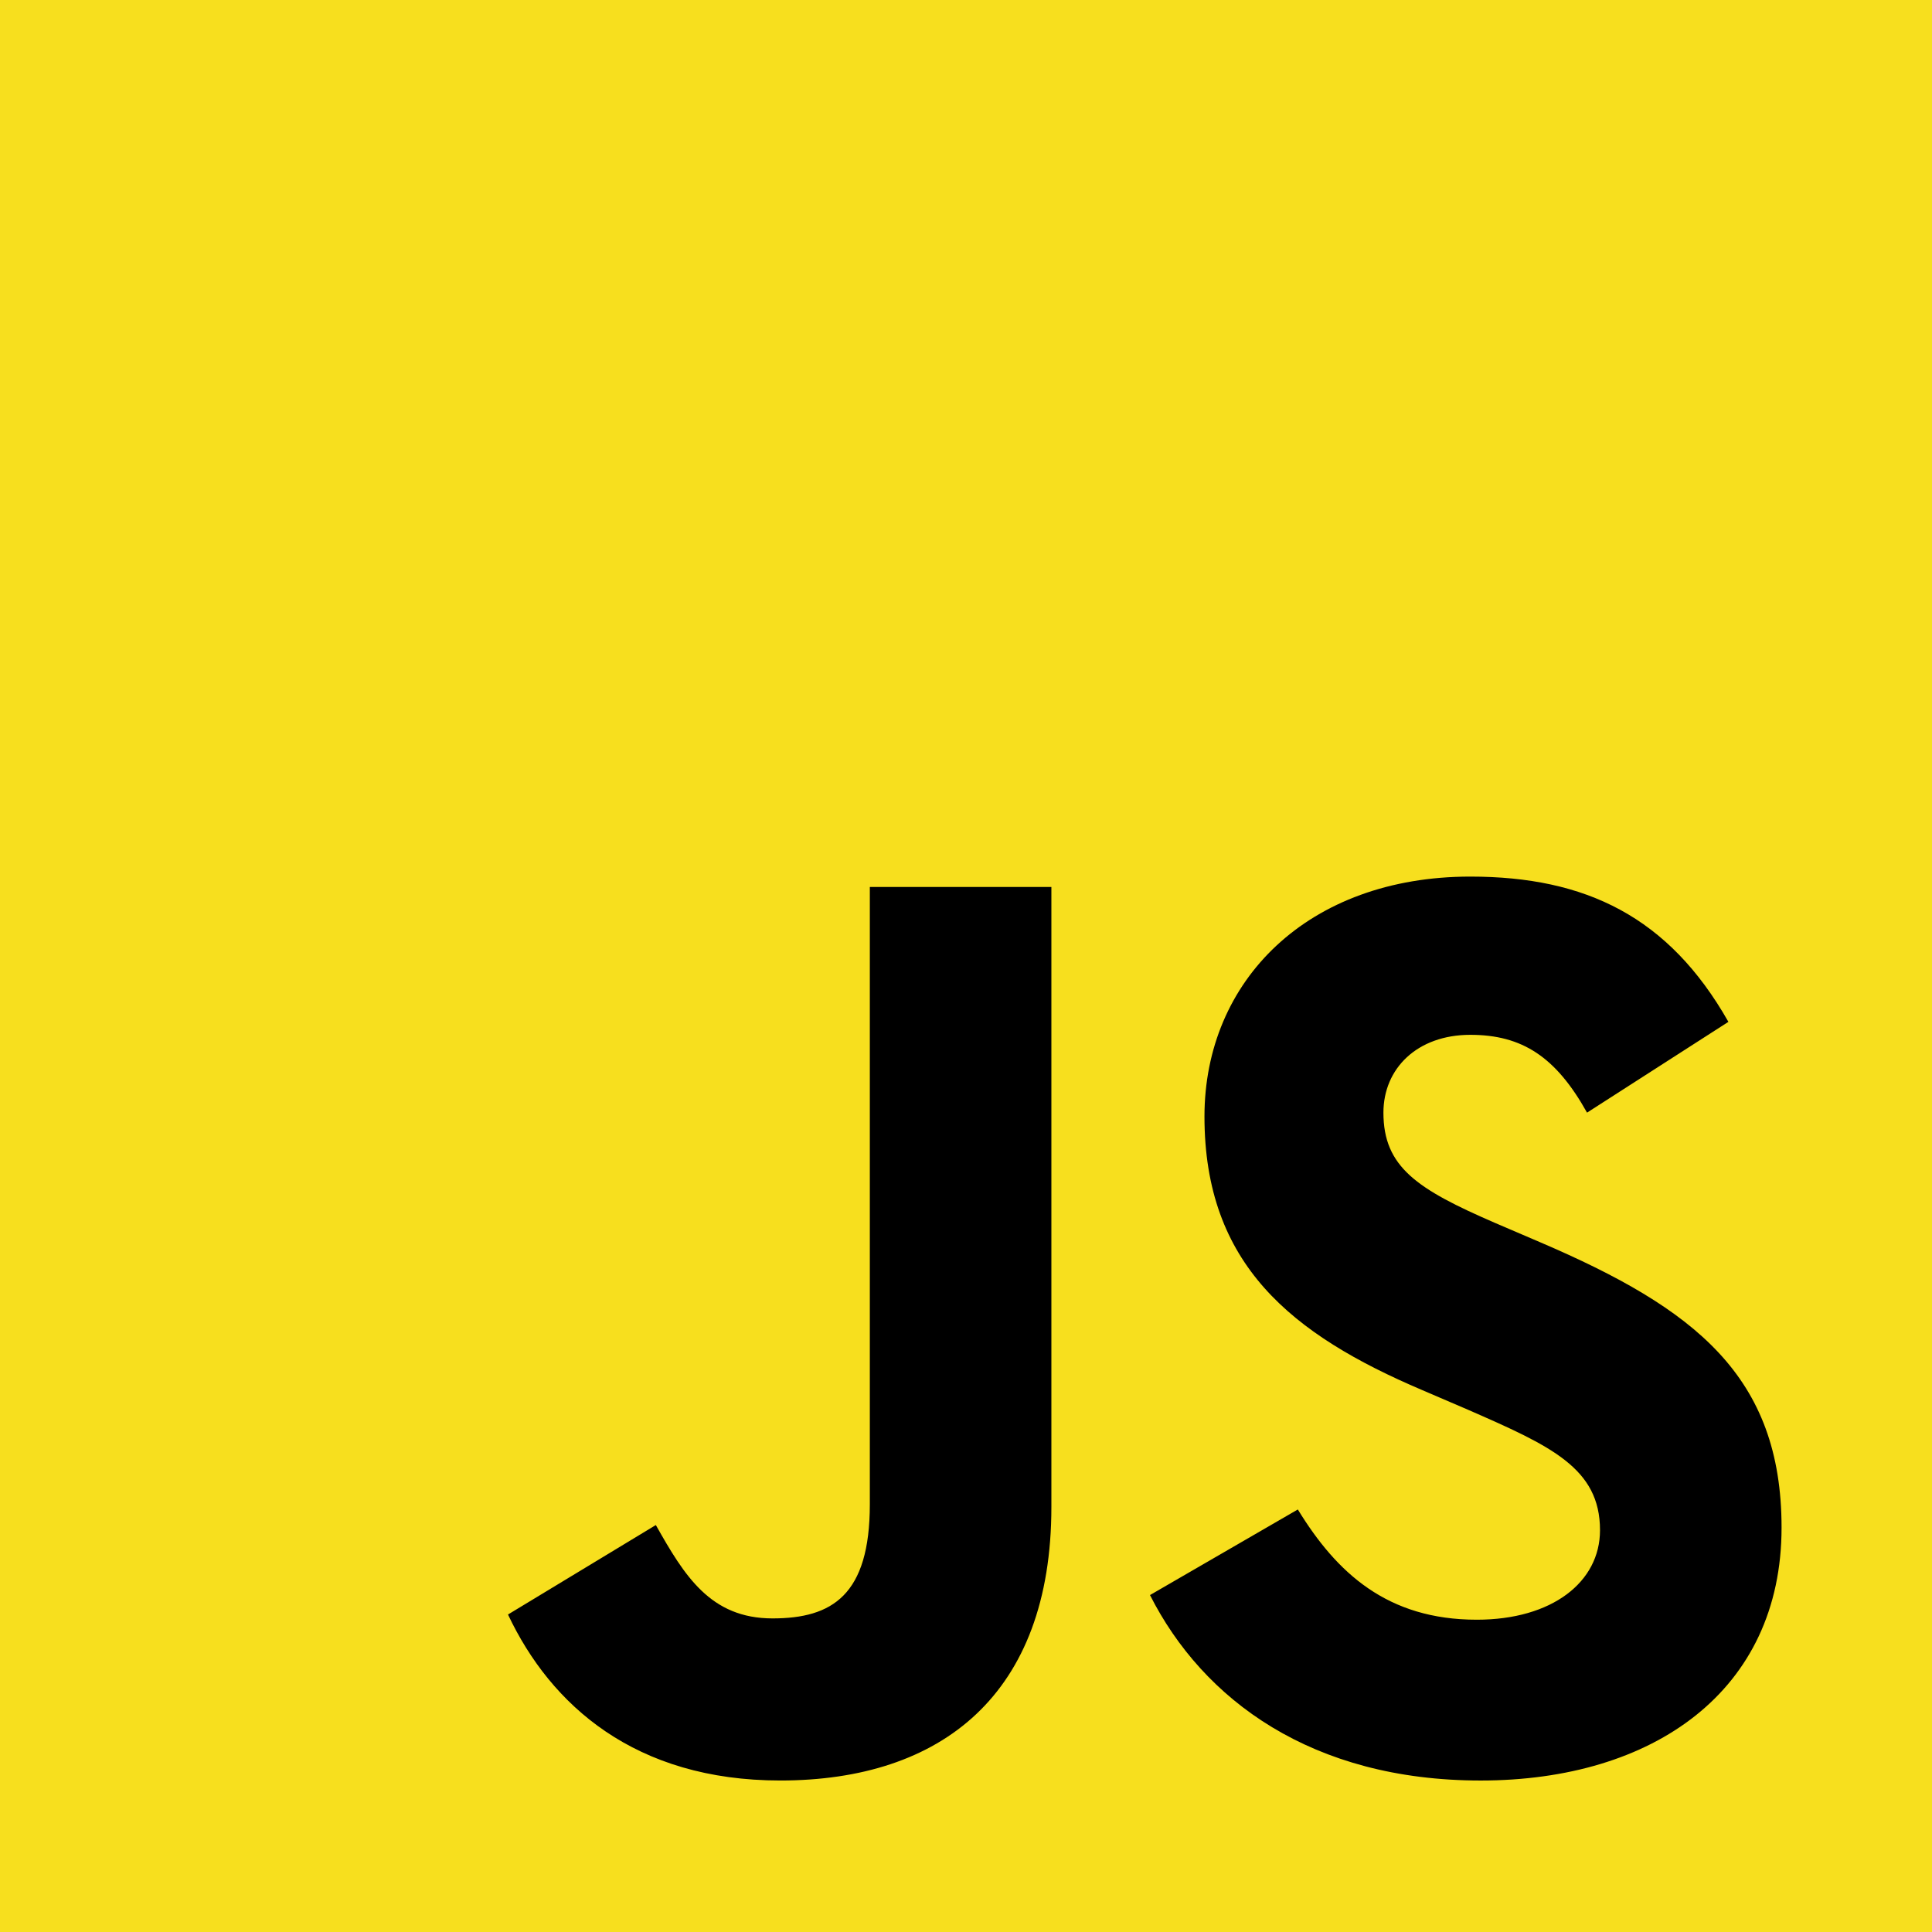
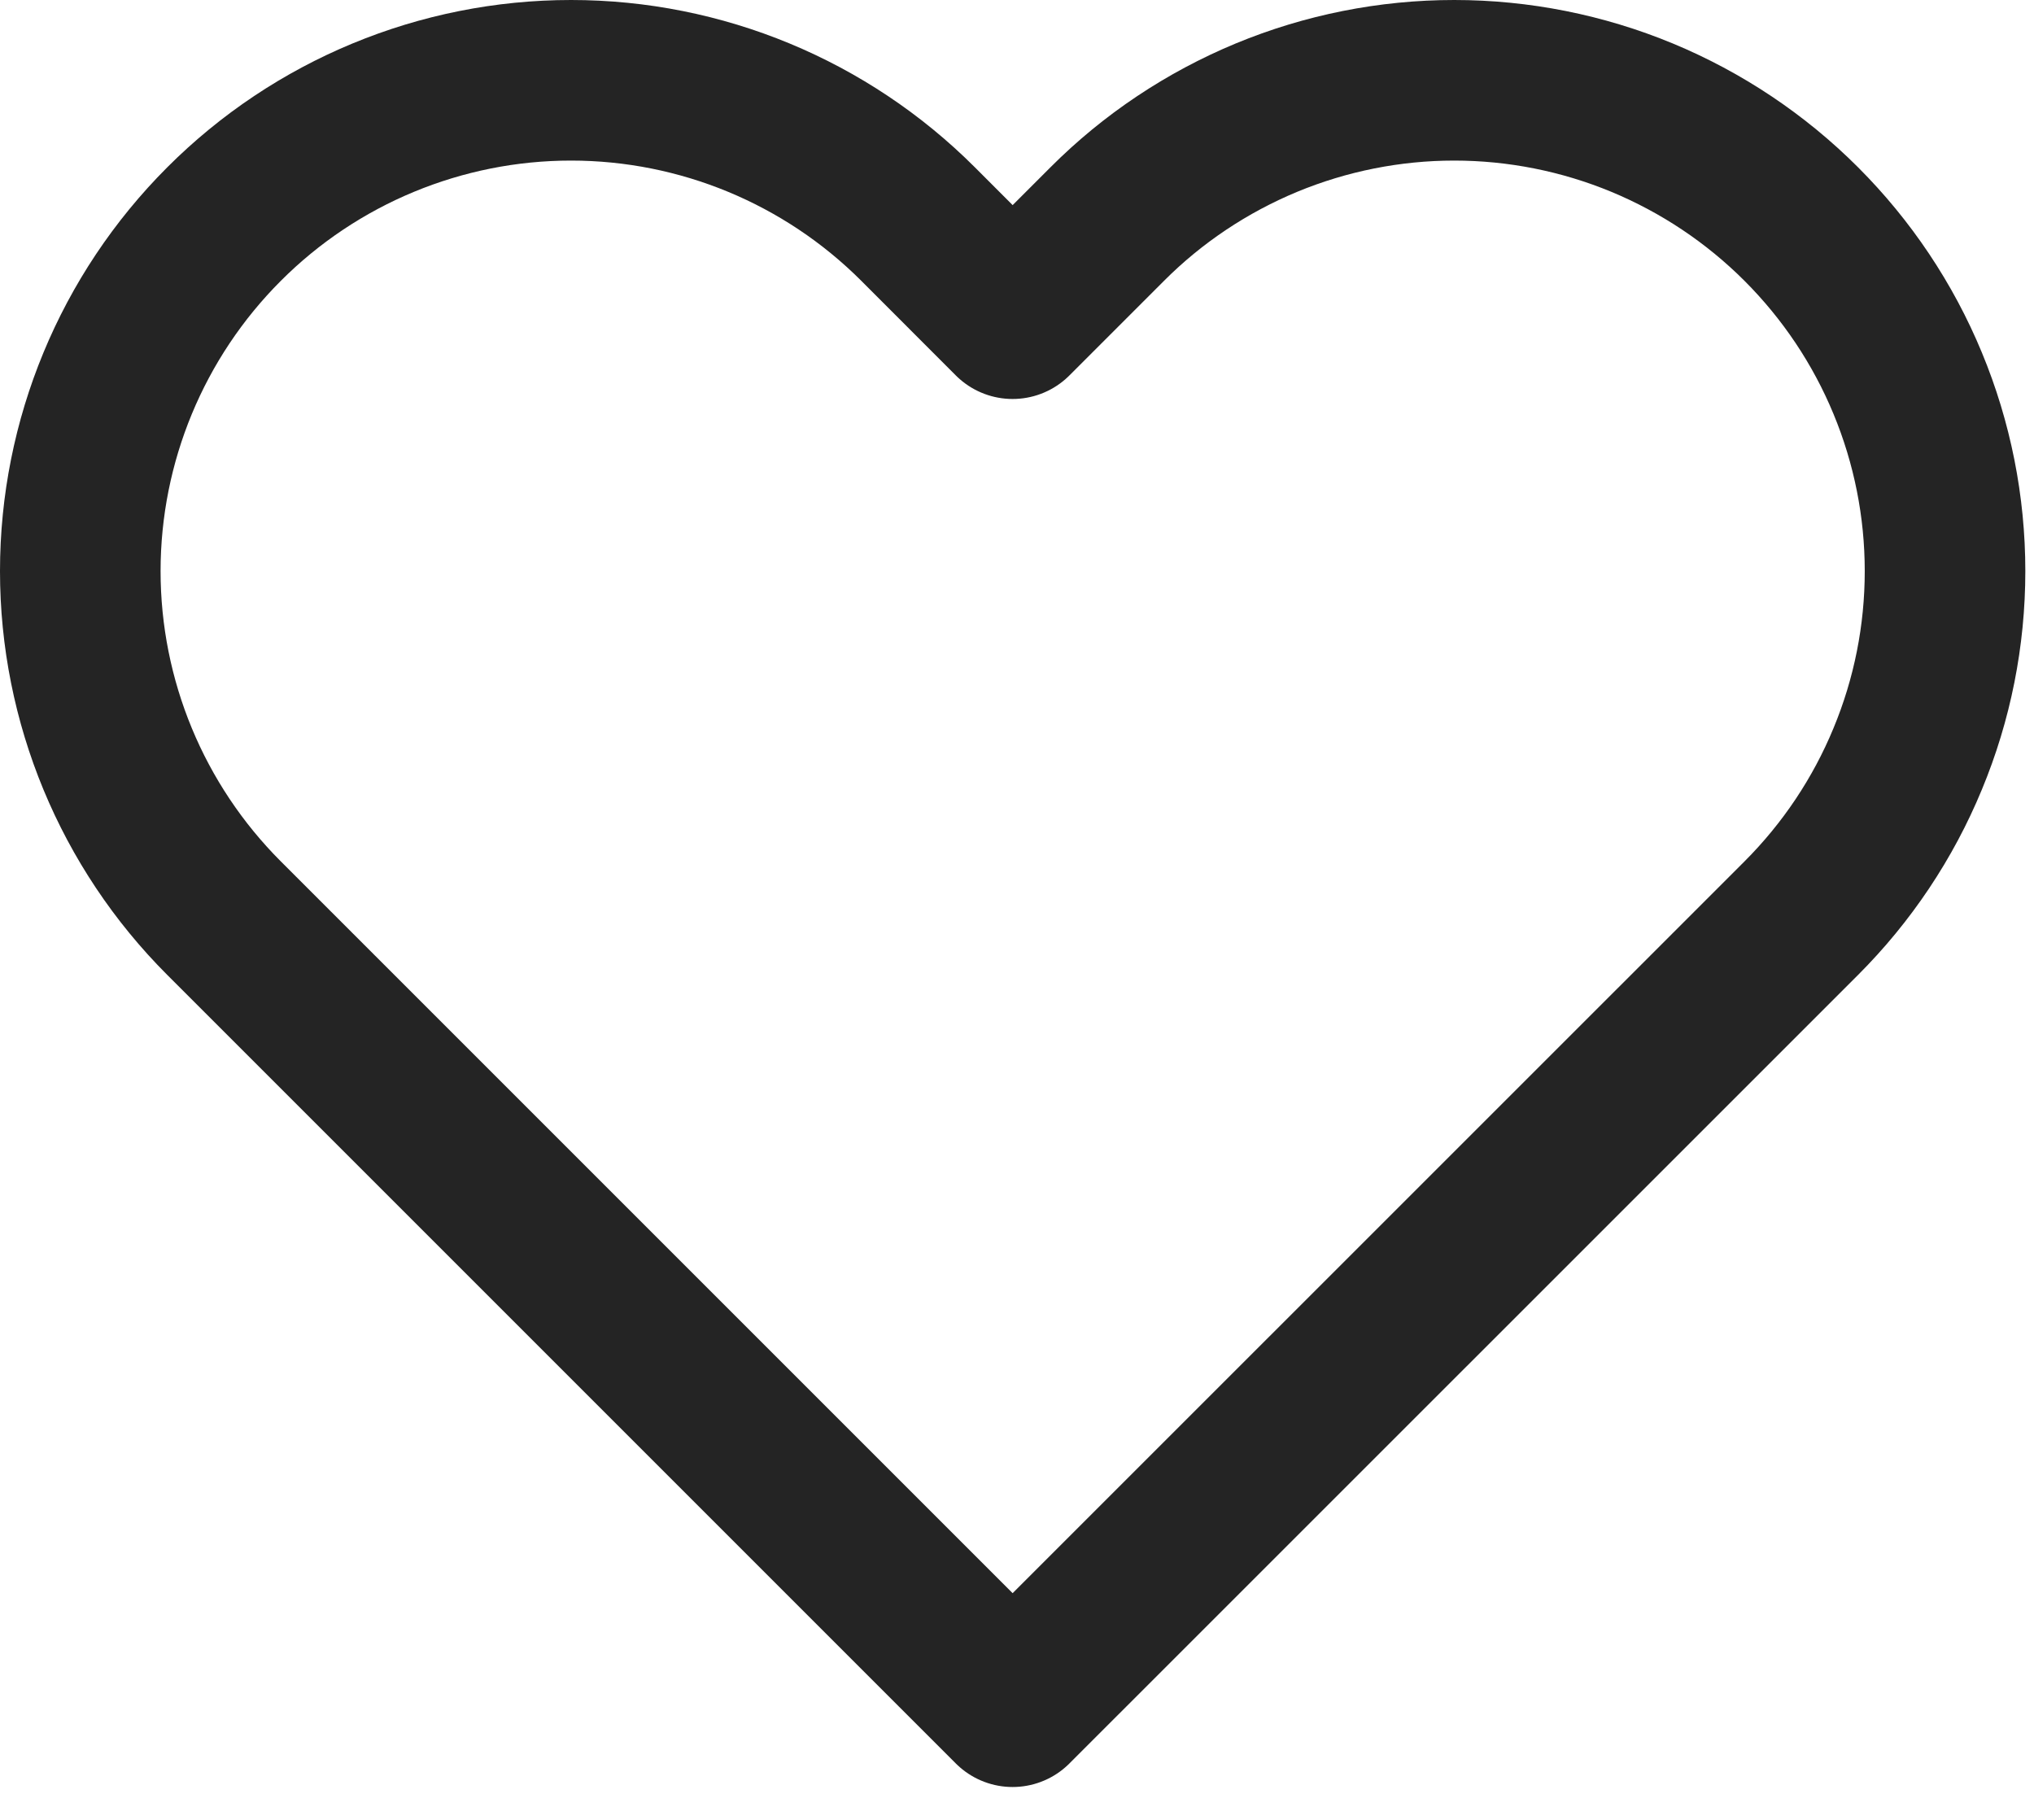
- <svg xmlns="http://www.w3.org/2000/svg" aria-hidden="true" role="img" class="iconify iconify--logos" width="32" height="32" preserveAspectRatio="xMidYMid meet" viewBox="0 0 256 256">
-   <path fill="#F7DF1E" d="M0 0h256v256H0V0Z" />
-   <path d="m67.312 213.932l19.59-11.856c3.78 6.701 7.218 12.371 15.465 12.371c7.905 0 12.89-3.092 12.89-15.12v-81.798h24.057v82.138c0 24.917-14.606 36.259-35.916 36.259c-19.245 0-30.416-9.967-36.087-21.996m85.07-2.576l19.588-11.341c5.157 8.421 11.859 14.607 23.715 14.607c9.969 0 16.325-4.984 16.325-11.858c0-8.248-6.53-11.17-17.528-15.98l-6.013-2.58c-17.357-7.387-28.87-16.667-28.87-36.257c0-18.044 13.747-31.792 35.228-31.792c15.294 0 26.292 5.328 34.196 19.247l-18.732 12.03c-4.125-7.389-8.591-10.31-15.465-10.31c-7.046 0-11.514 4.468-11.514 10.31c0 7.217 4.468 10.14 14.778 14.608l6.014 2.577c20.45 8.765 31.963 17.7 31.963 37.804c0 21.654-17.012 33.51-39.867 33.51c-22.339 0-36.774-10.654-43.819-24.574" />
+ <svg xmlns="http://www.w3.org/2000/svg" width="19" height="17" viewBox="0 0 19 17" fill="none">
+   <path d="M16.826 2.093C16.4 1.667 15.895 1.33 15.339 1.099C14.783 0.869 14.187 0.75 13.584 0.75C12.982 0.75 12.386 0.869 11.83 1.099C11.274 1.33 10.768 1.667 10.343 2.093L9.459 2.977L8.576 2.093C7.716 1.233 6.55 0.75 5.334 0.75C4.119 0.75 2.952 1.233 2.093 2.093C1.233 2.953 0.75 4.119 0.75 5.335C0.75 6.551 1.233 7.717 2.093 8.577L2.976 9.46L9.459 15.943L15.943 9.46L16.826 8.577C17.252 8.151 17.59 7.646 17.82 7.089C18.051 6.533 18.169 5.937 18.169 5.335C18.169 4.733 18.051 4.137 17.82 3.58C17.59 3.024 17.252 2.519 16.826 2.093Z" stroke="#242424" stroke-width="1.5" stroke-linecap="round" stroke-linejoin="round" />
</svg>
